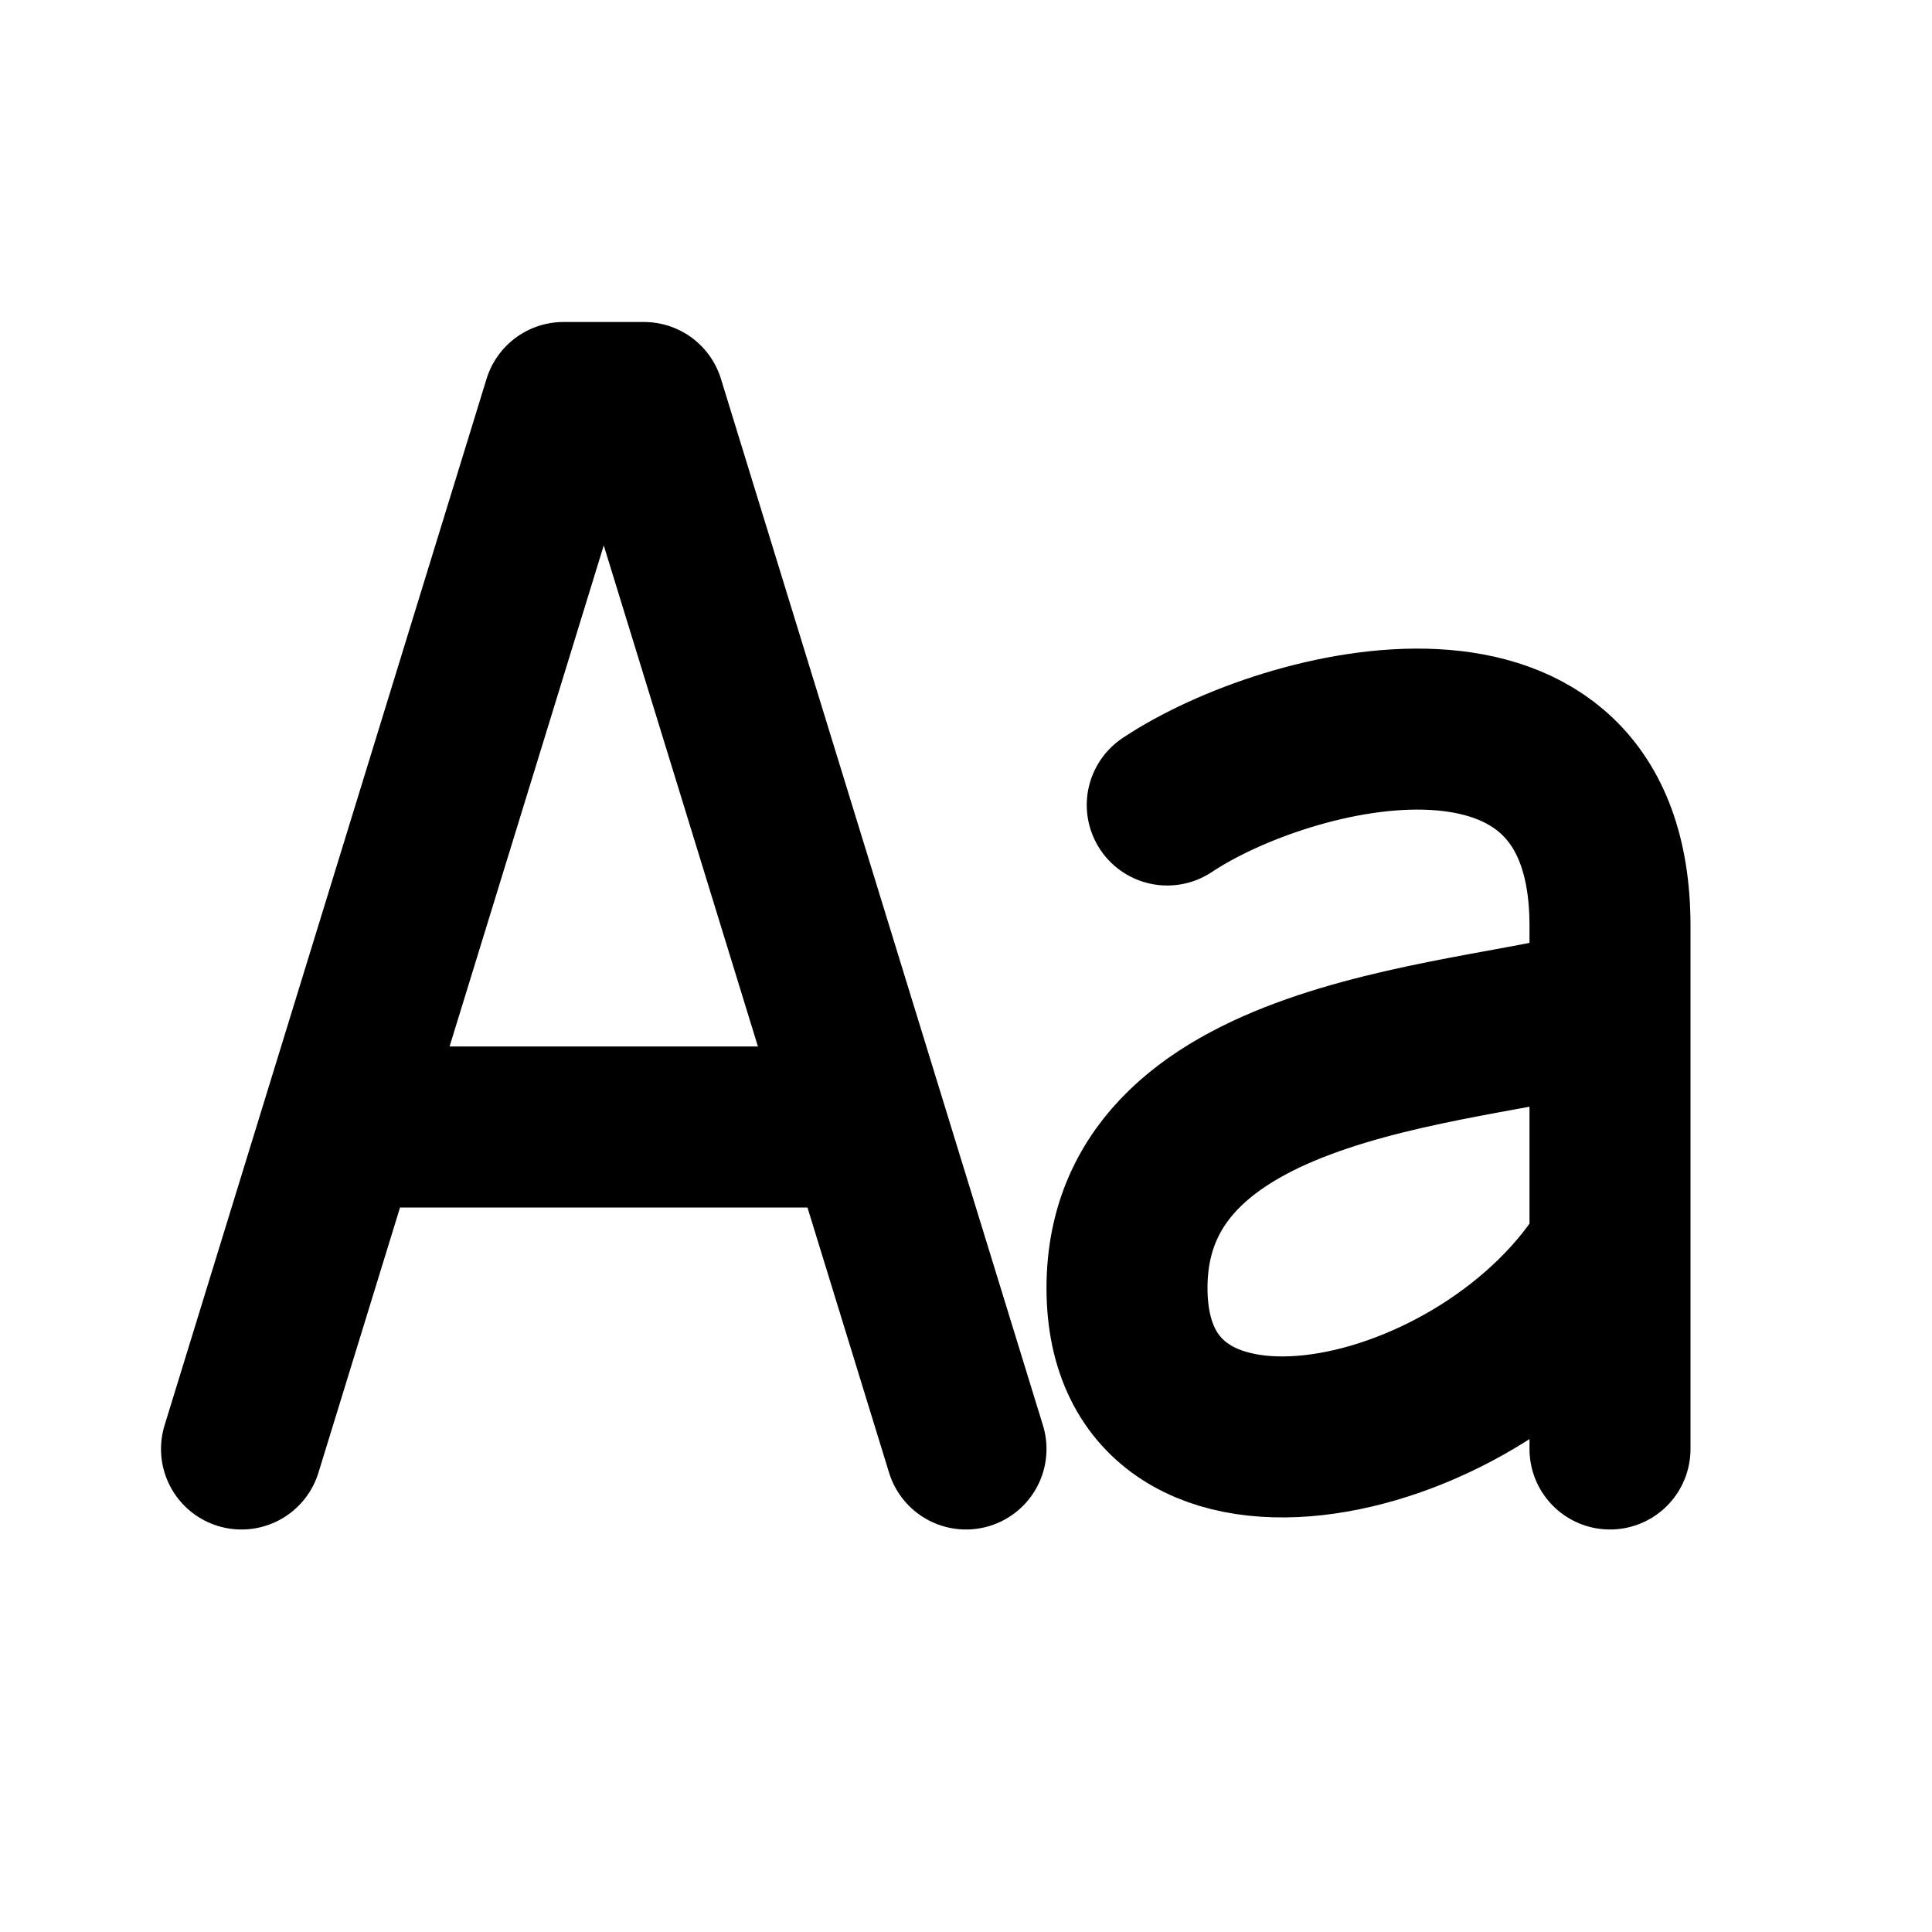
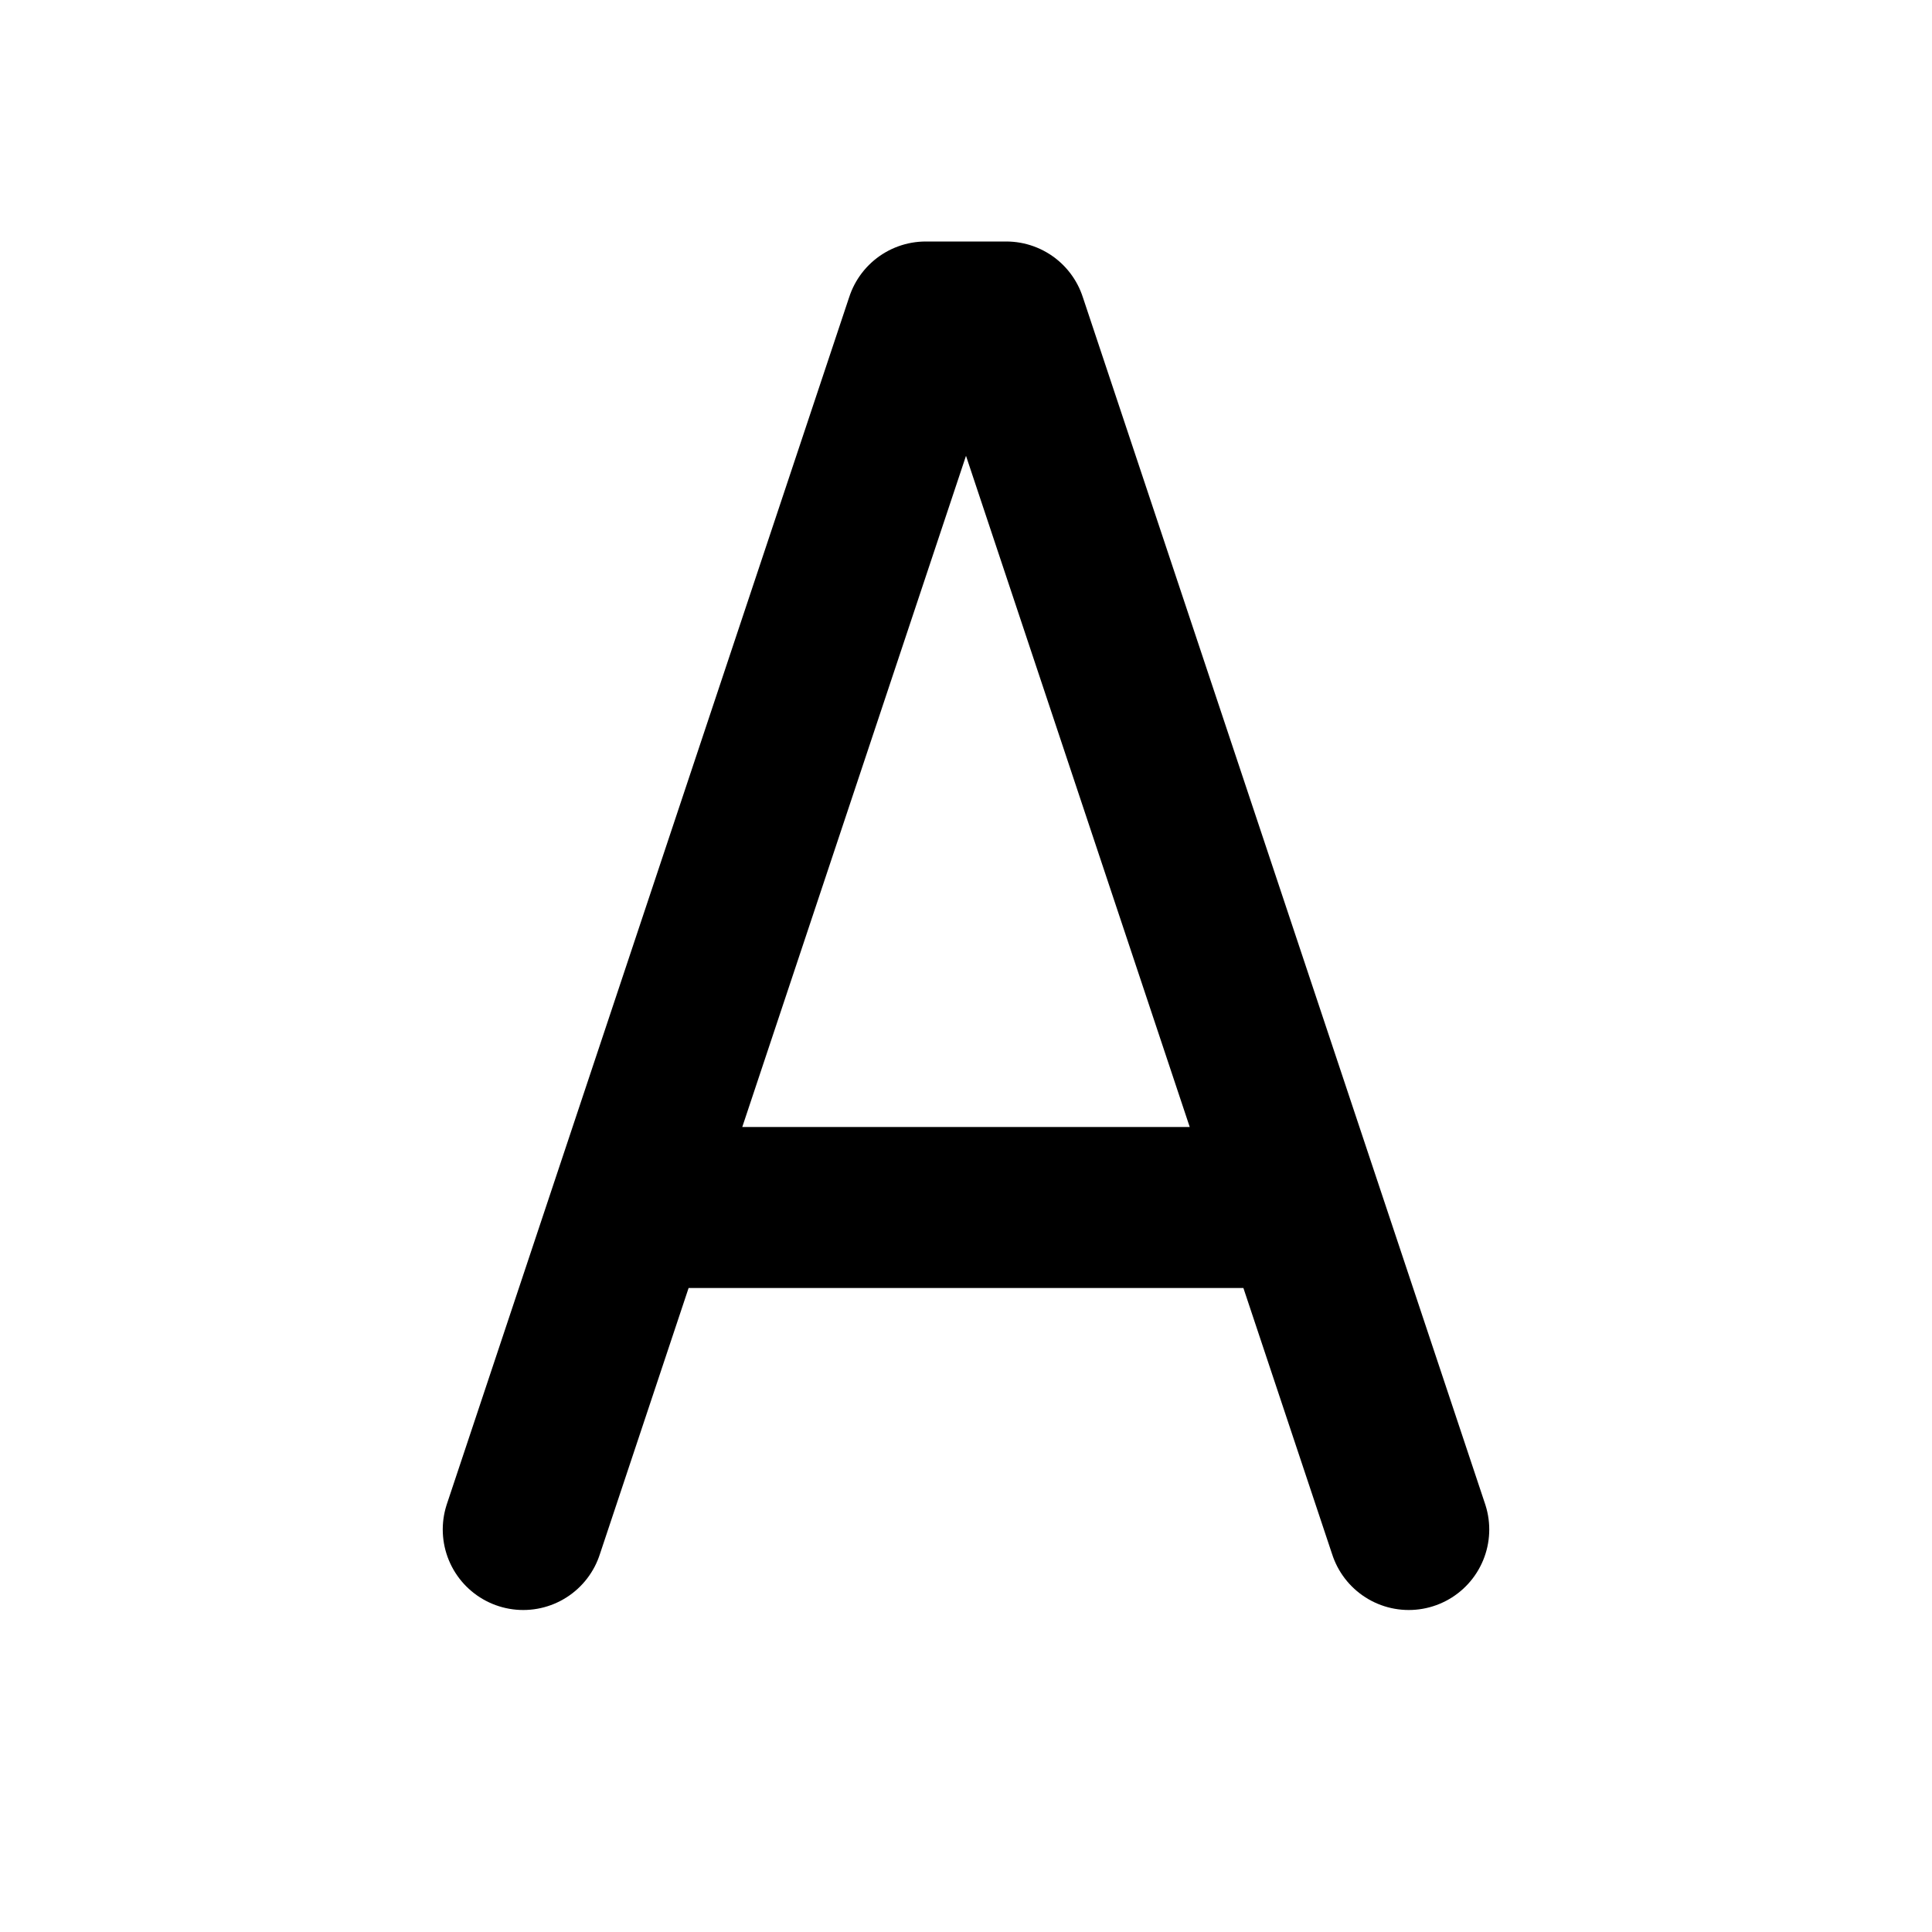
<svg xmlns="http://www.w3.org/2000/svg" width="24" height="24" viewBox="0 0 24 24" fill="none">
-   <path d="M12 18L8 5H7L3 18M4.231 14H10.769M14.5 10C16 9 20 8 20 11.5C20 15 20 18 20 18M20 12.5C18.5 13 14 13 14 16C14 19 18.5 18 20 15.5" stroke="black" stroke-width="2" stroke-linecap="round" stroke-linejoin="round" />
+   <path d="M17.5 19L12.5 4H11.5L6.5 19M7.833 15H16.167" stroke="black" stroke-width="2" stroke-linecap="round" stroke-linejoin="round" />
</svg>
